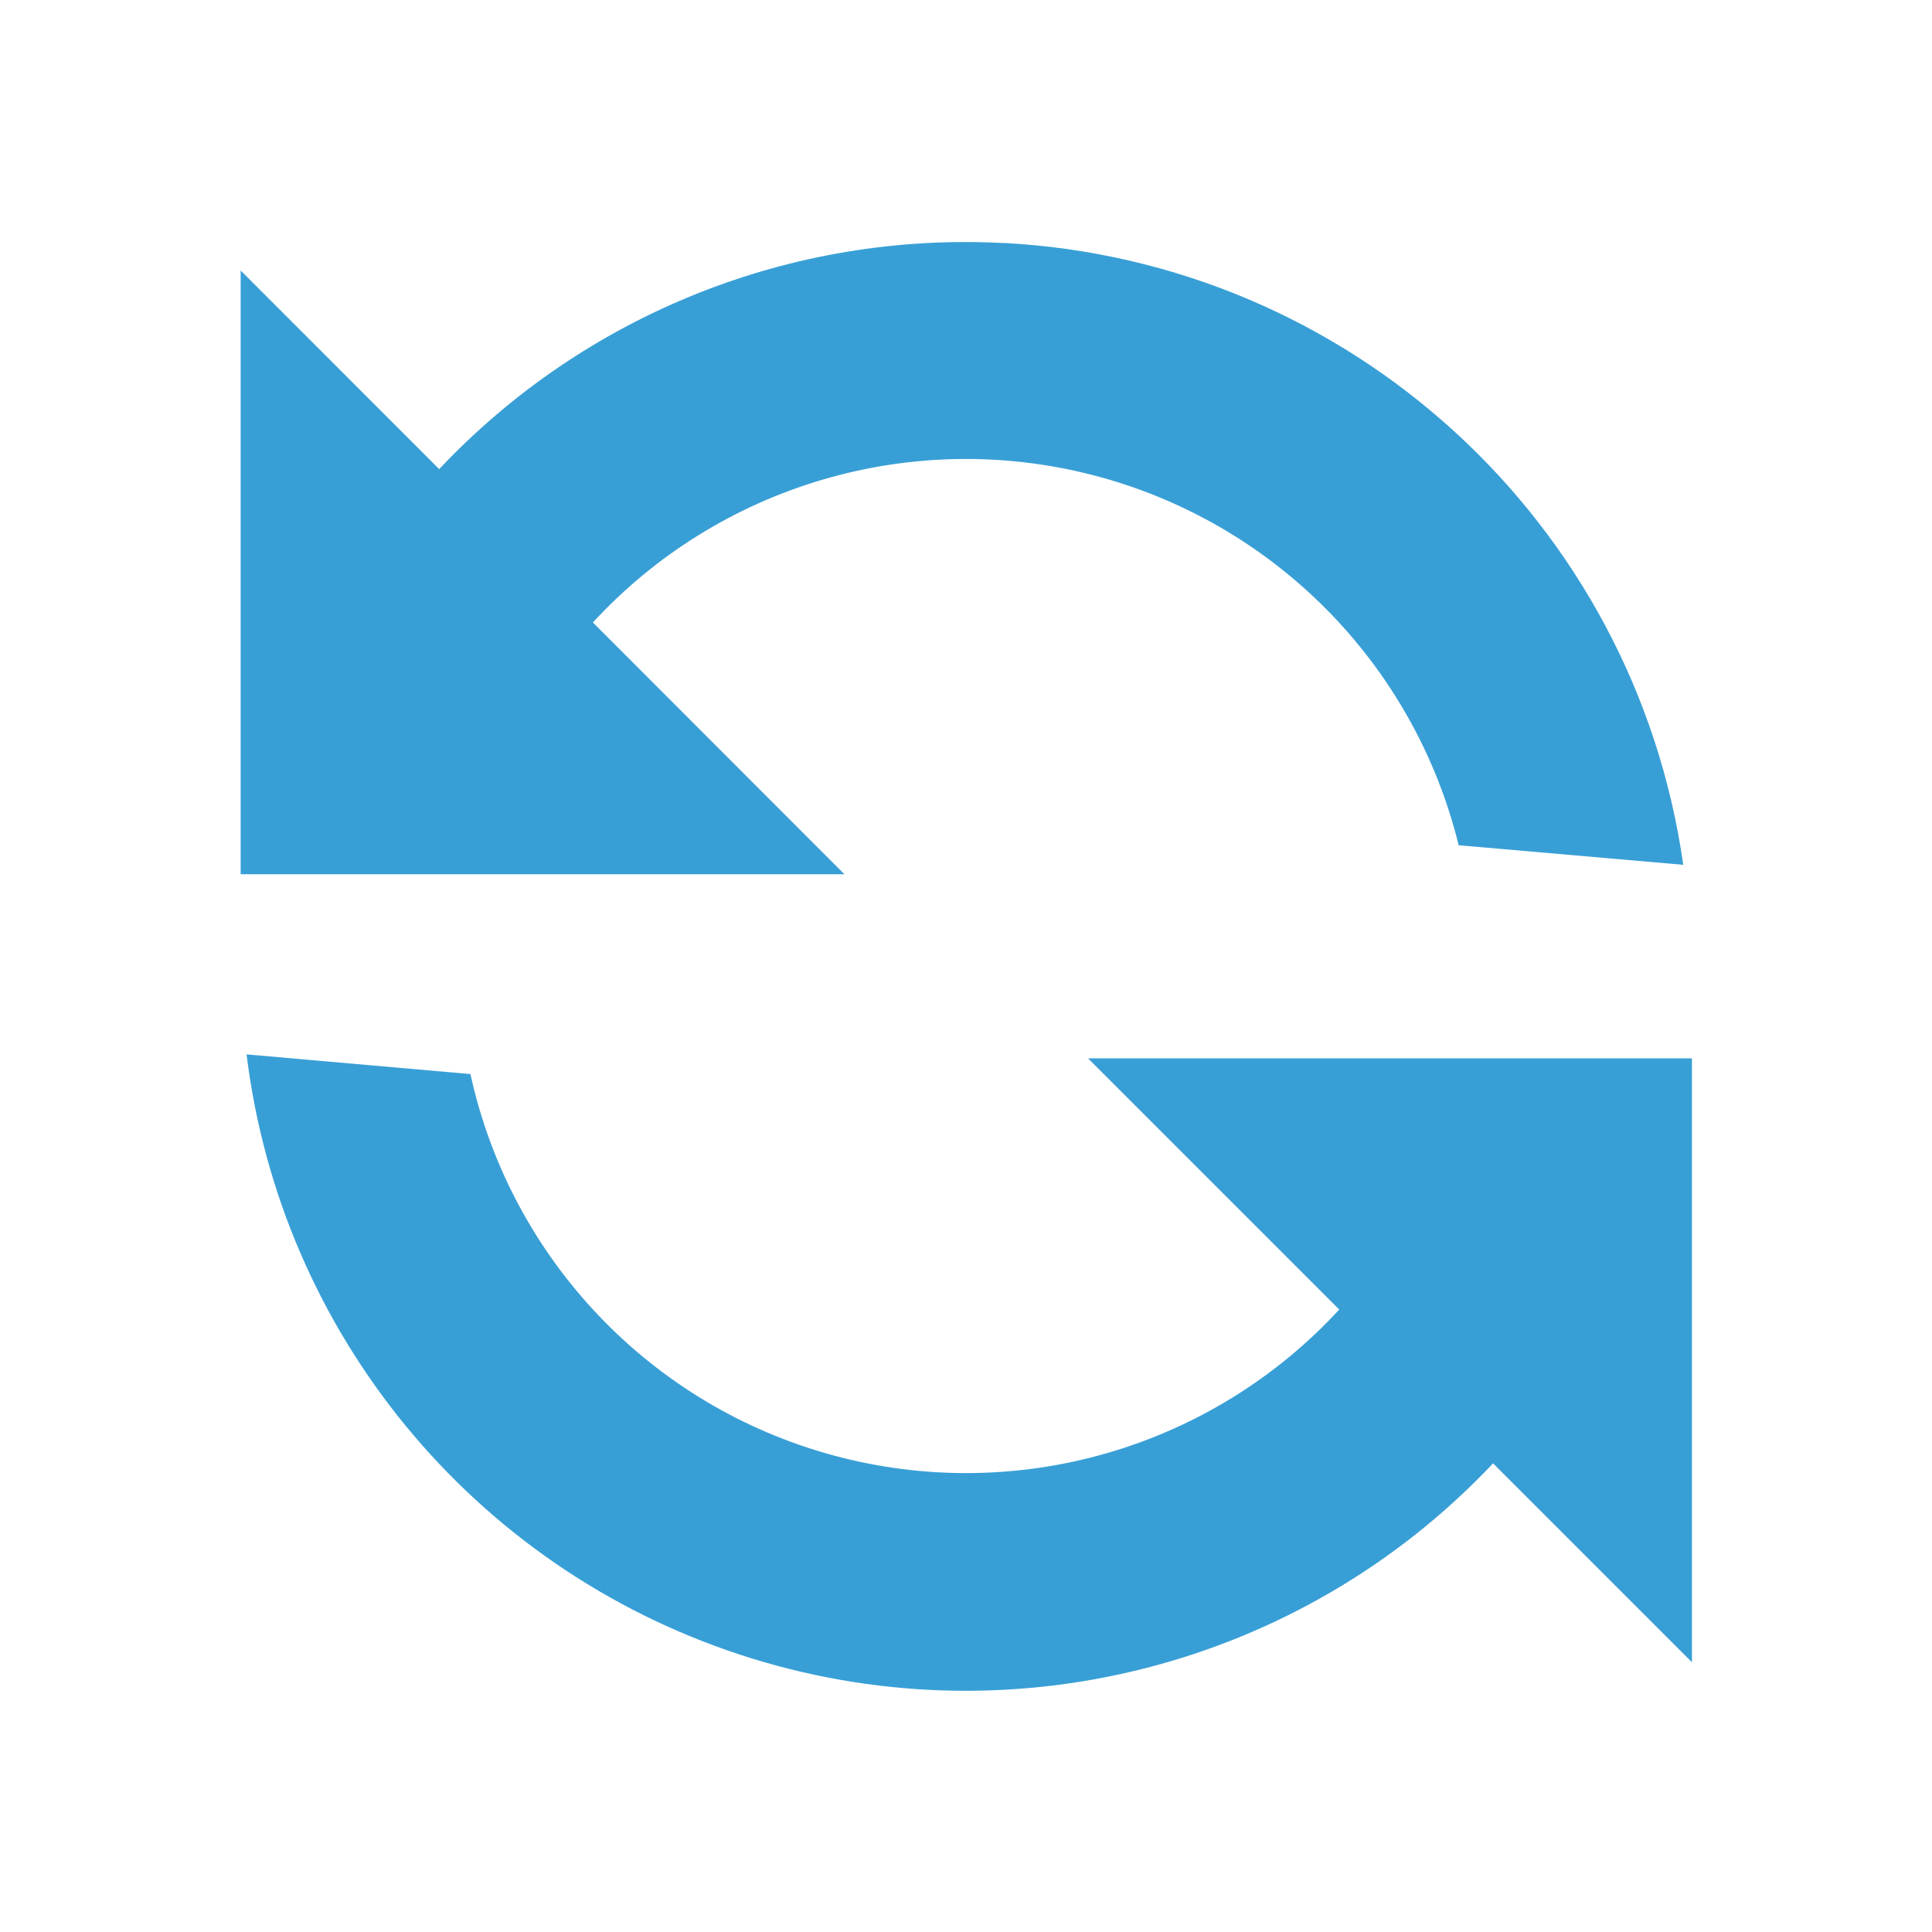
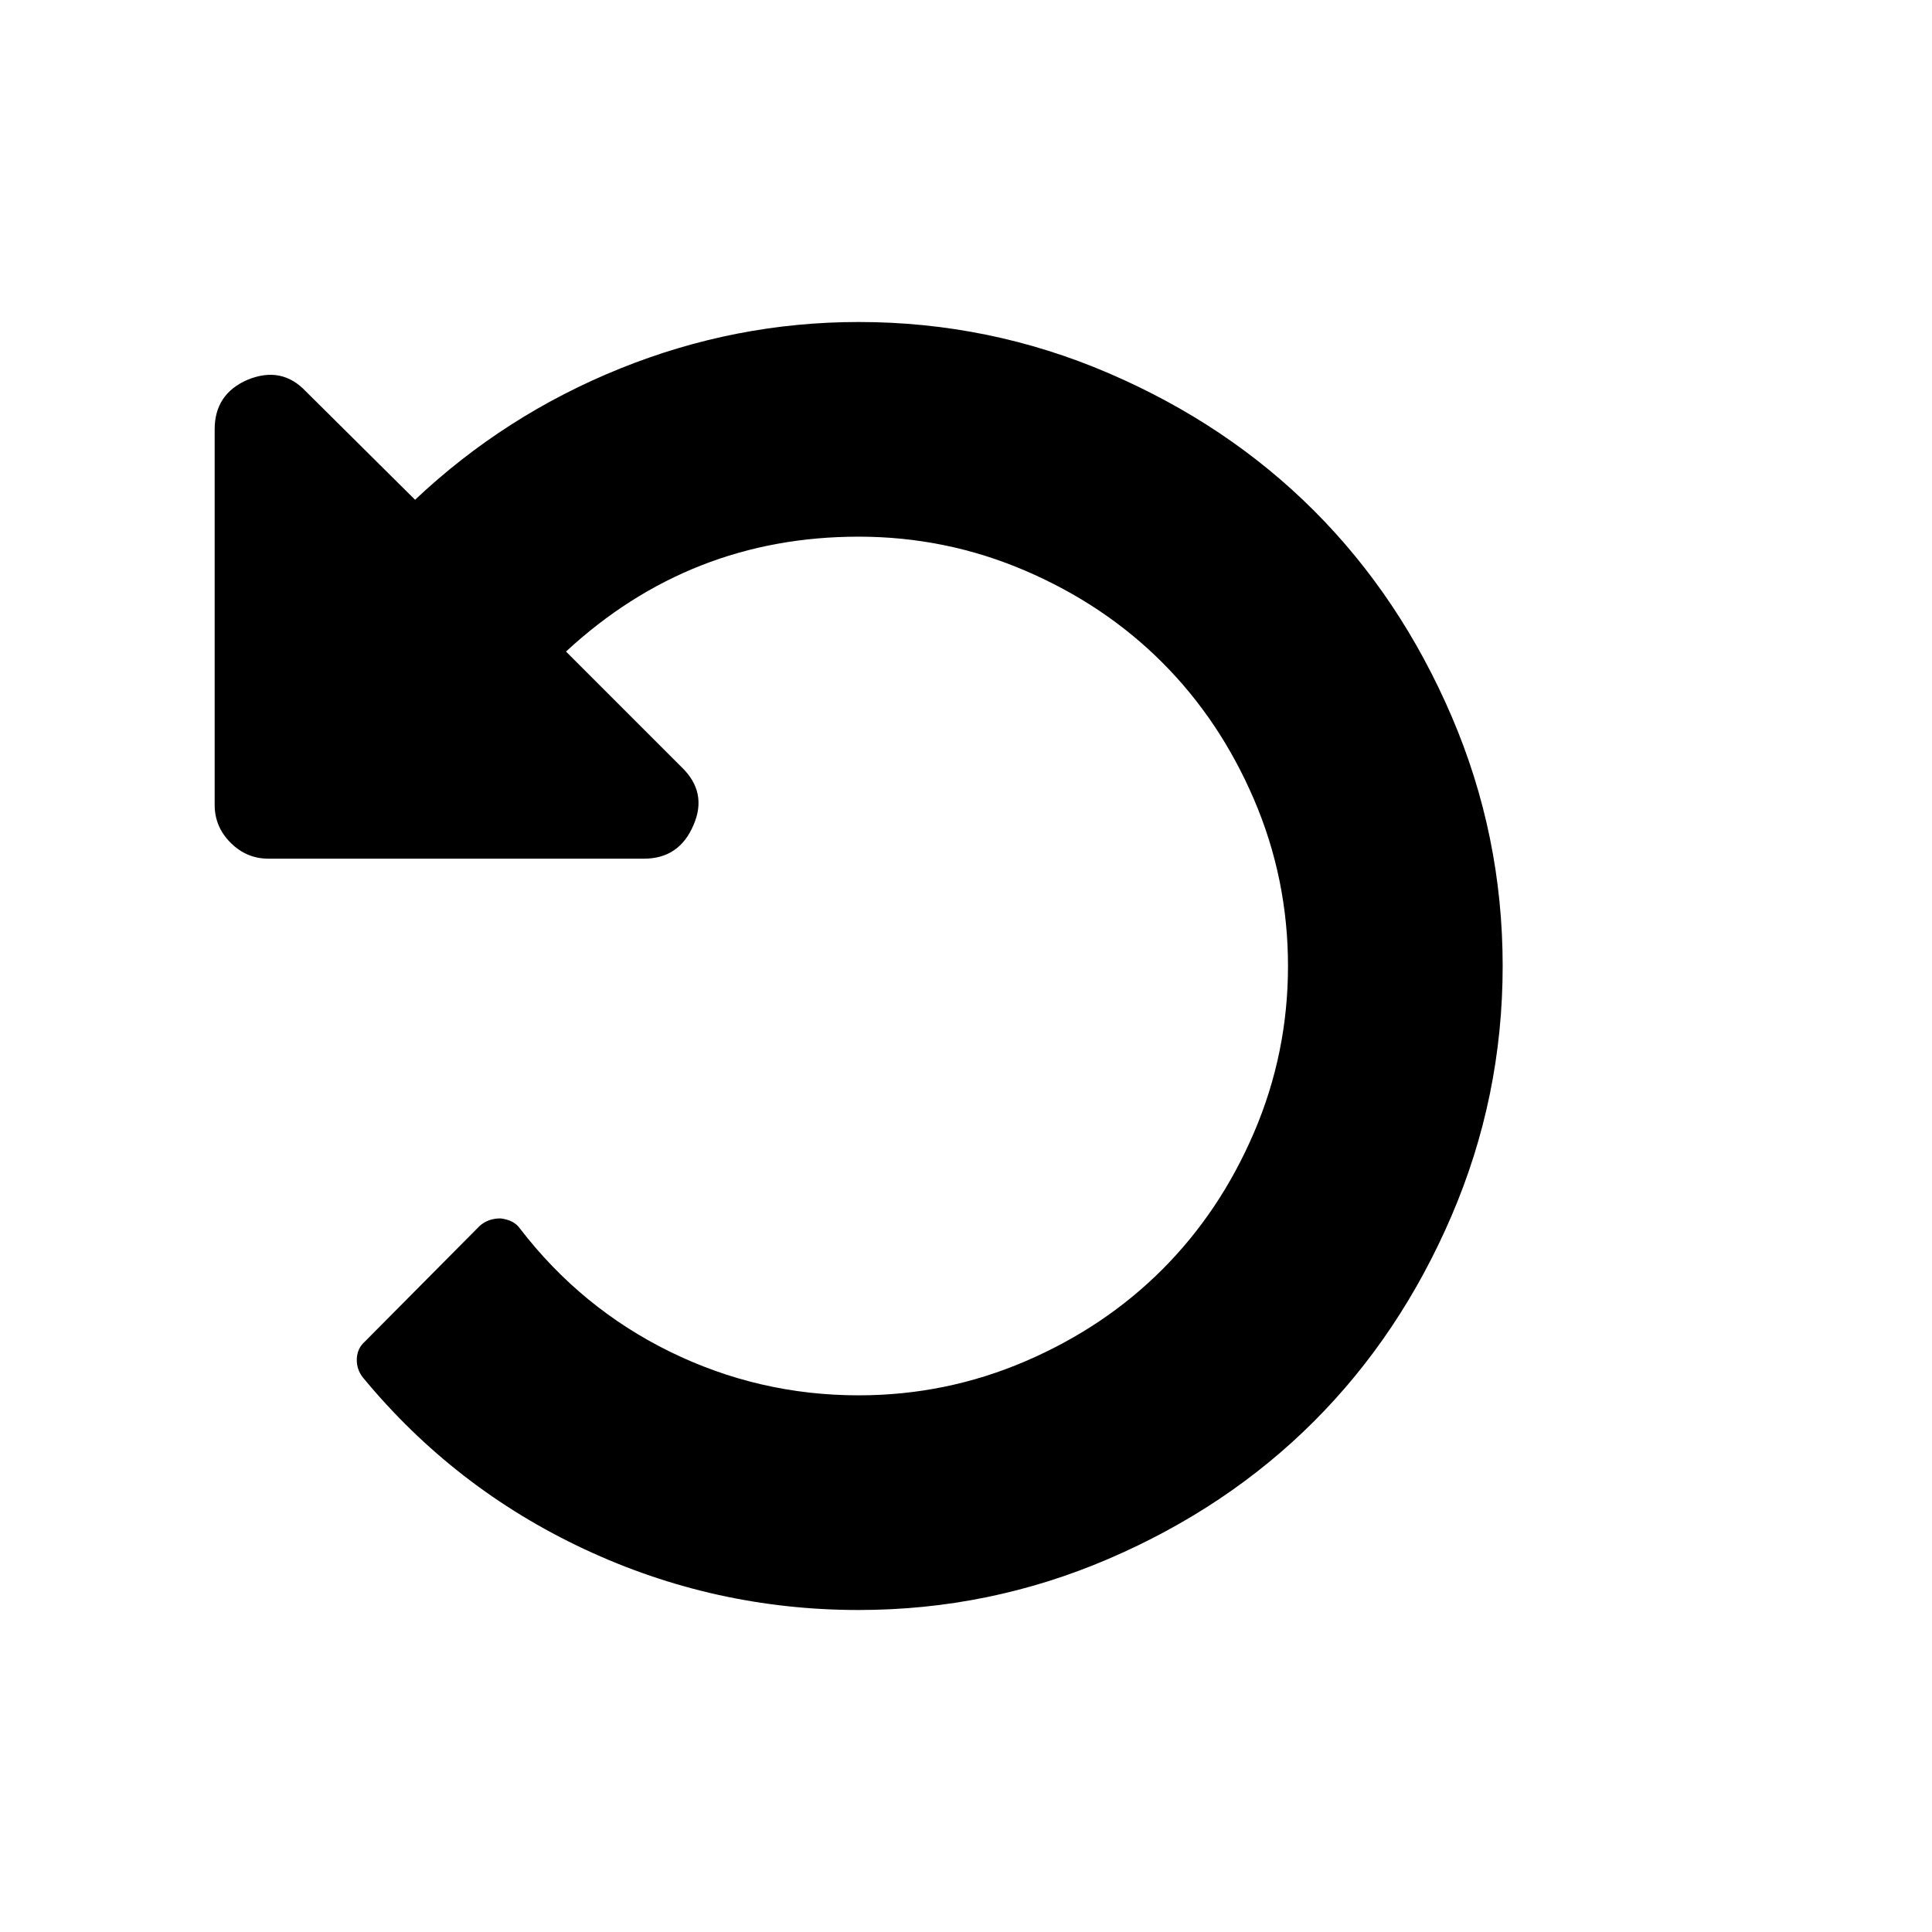
- <svg xmlns="http://www.w3.org/2000/svg" width="16" height="16" viewBox="0 0 16 16">
-   <rect id="frame" width="16" height="16" fill="none" />
-   <path fill="#389FD6" fill-rule="evenodd" d="M14.012 8.766v5l-1.647-1.647A6.002 6.002 0 0 1 2.042 8.732l1.854.163a4.202 4.202 0 0 0 7.195 1.95l-2.08-2.08h5zm-5.7-6.754a6.002 6.002 0 0 1 5.628 5.15L12.08 7a4.202 4.202 0 0 0-7.17-1.845L6.993 7.24h-5v-5l1.644 1.645a5.987 5.987 0 0 1 4.676-1.872z" />
+ <svg xmlns="http://www.w3.org/2000/svg" t="1608476605095" class="icon" viewBox="0 0 1536 1024" version="1.1" p-id="6885" width="16" height="16">
+   <defs>
+     <style type="text/css" />
+   </defs>
+   <path d="M170.667 85.333V384q0 17.333 12.667 30t30 12.667H512q28 0 39.333-26.667 11.333-26-9.333-46L450 262Q548.667 170.667 682.667 170.667q69.333 0 132.333 27T924 270.667 997 379.667 1024 512t-27 132.333T924 753.333 815 826.333 682.667 853.333q-79.333 0-150-34.667t-119.333-98q-4.667-6.667-15.333-8-10 0-16.667 6l-91.333 92q-6 5.333-6.333 13.667t5 15q72.667 88 176 136.333t218 48.333q104 0 198.667-40.667t163.333-109.333 109.333-163.333 40.667-198.667-40.667-198.667-109.333-163.333-163.333-109.333-198.667-40.667q-98 0-189.667 37T330 141.333l-86.667-86q-19.333-20.667-46.667-9.333-26 11.333-26 39.333z" p-id="6886" />
</svg>
